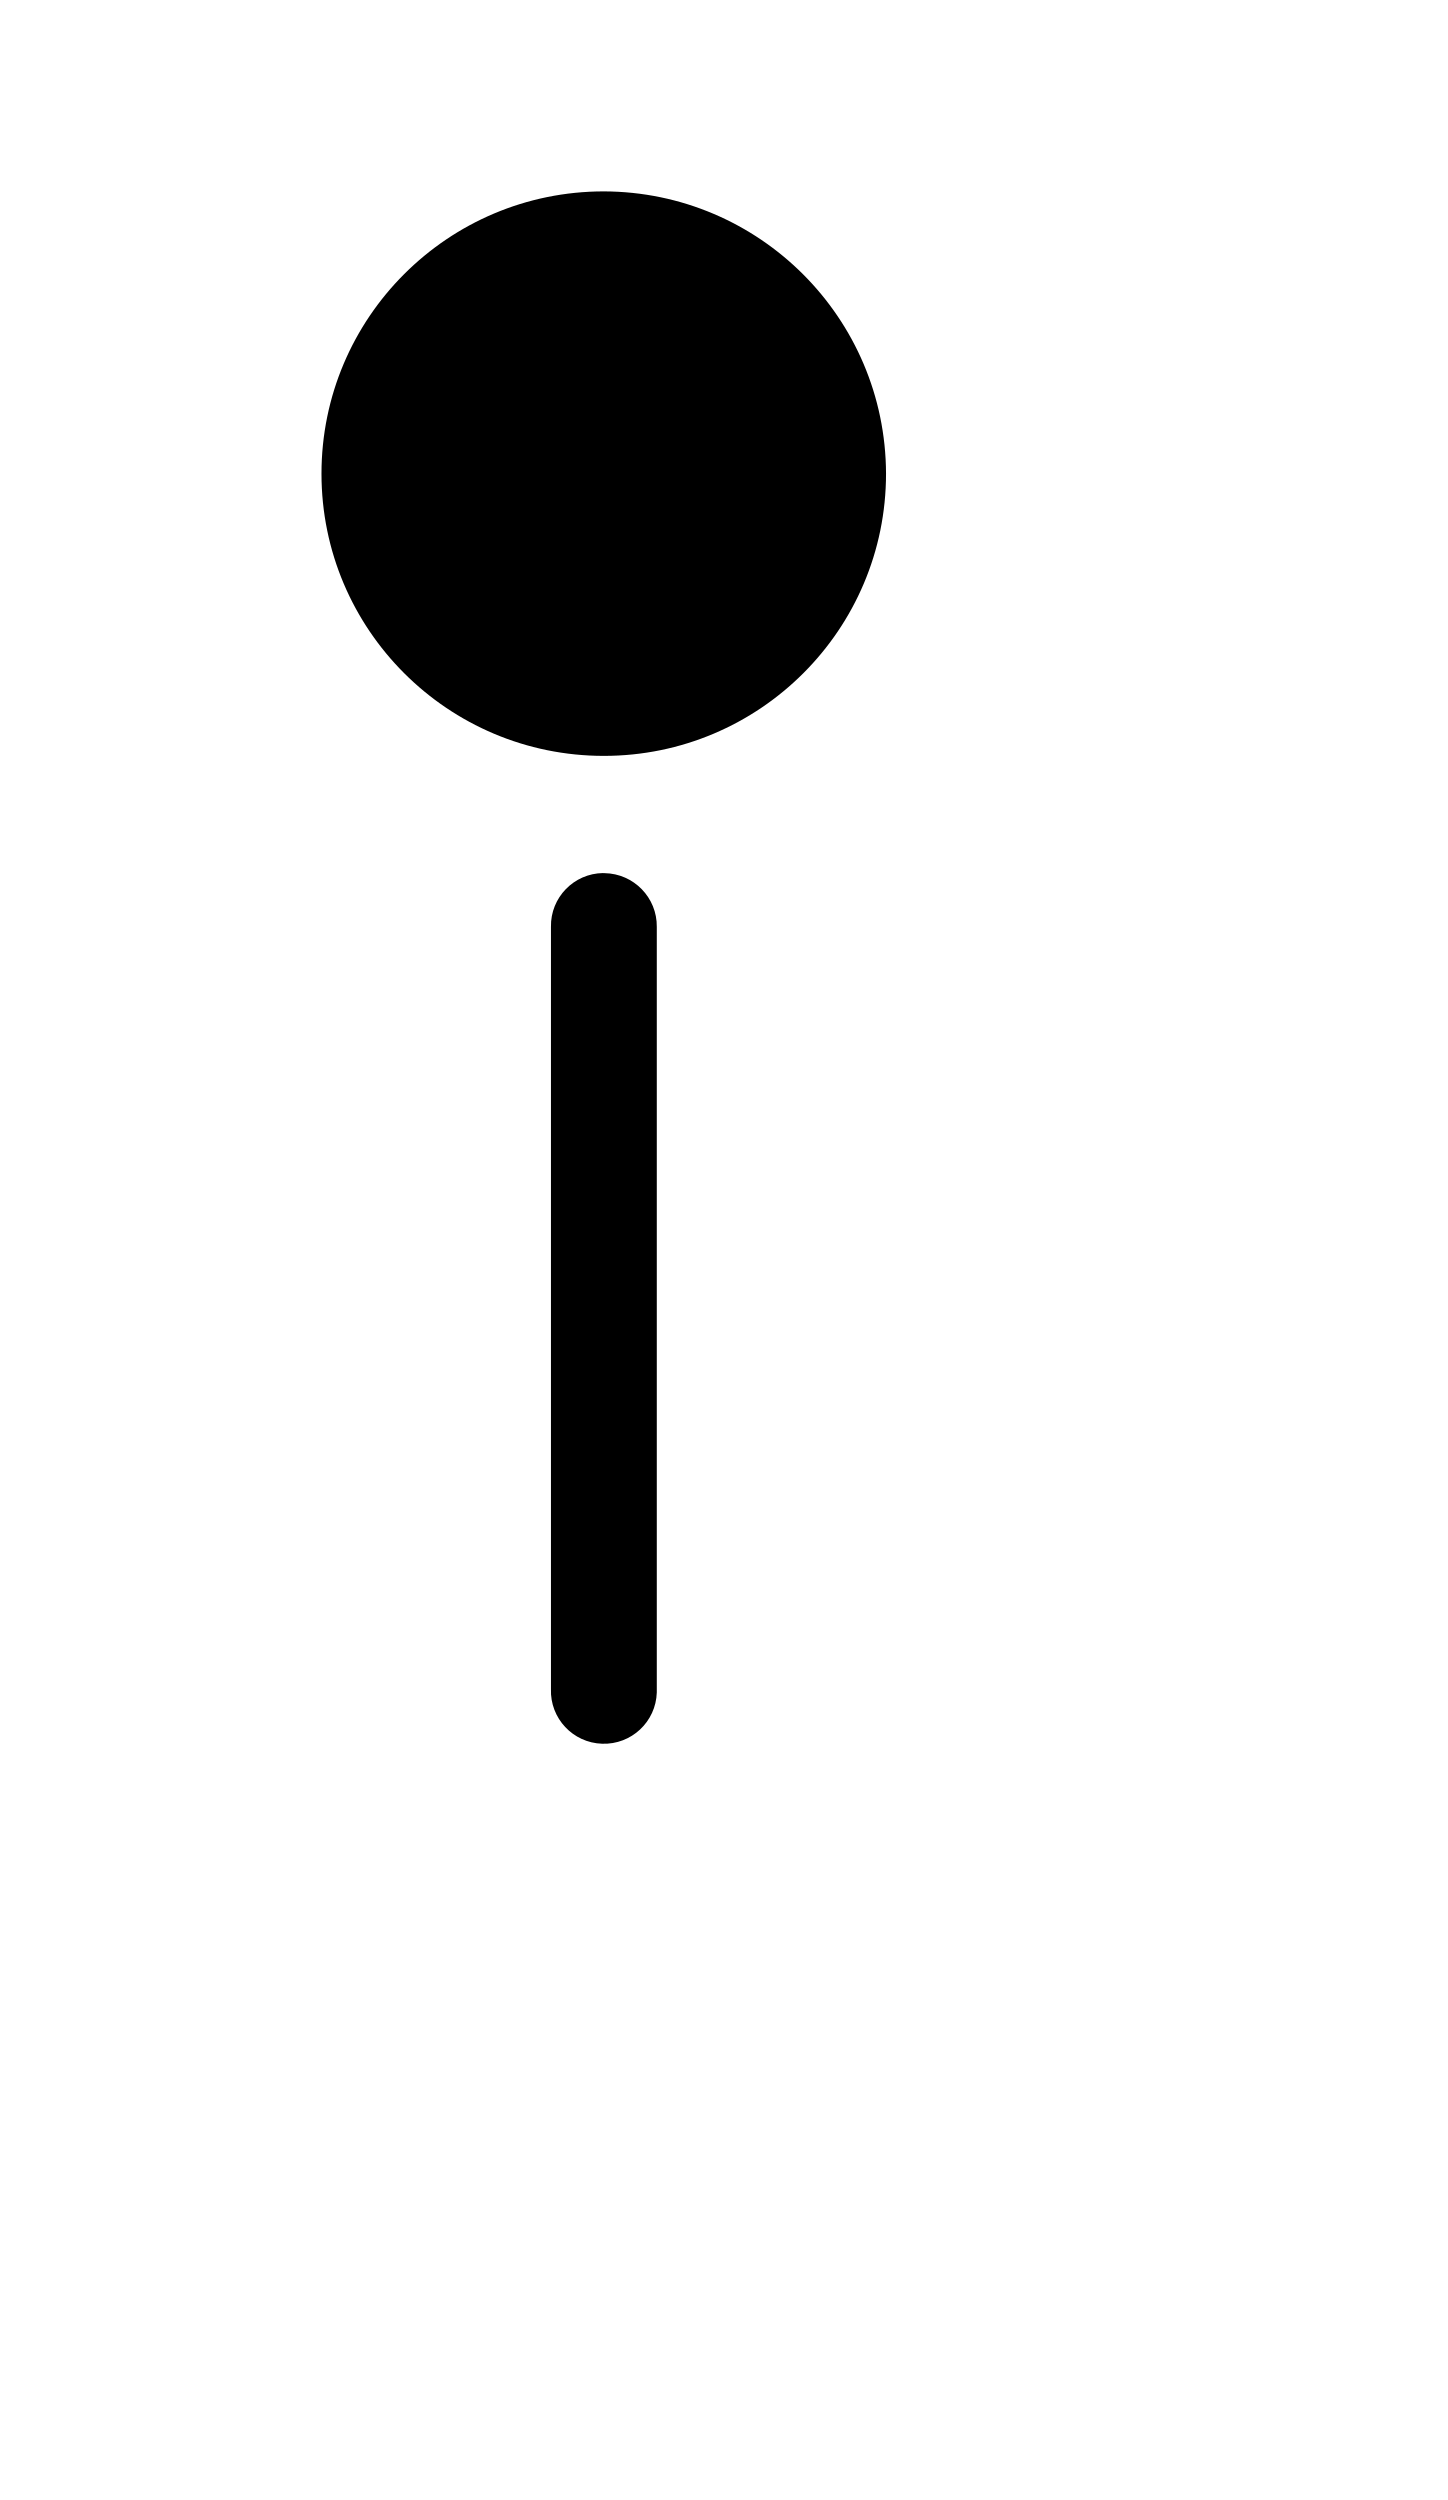
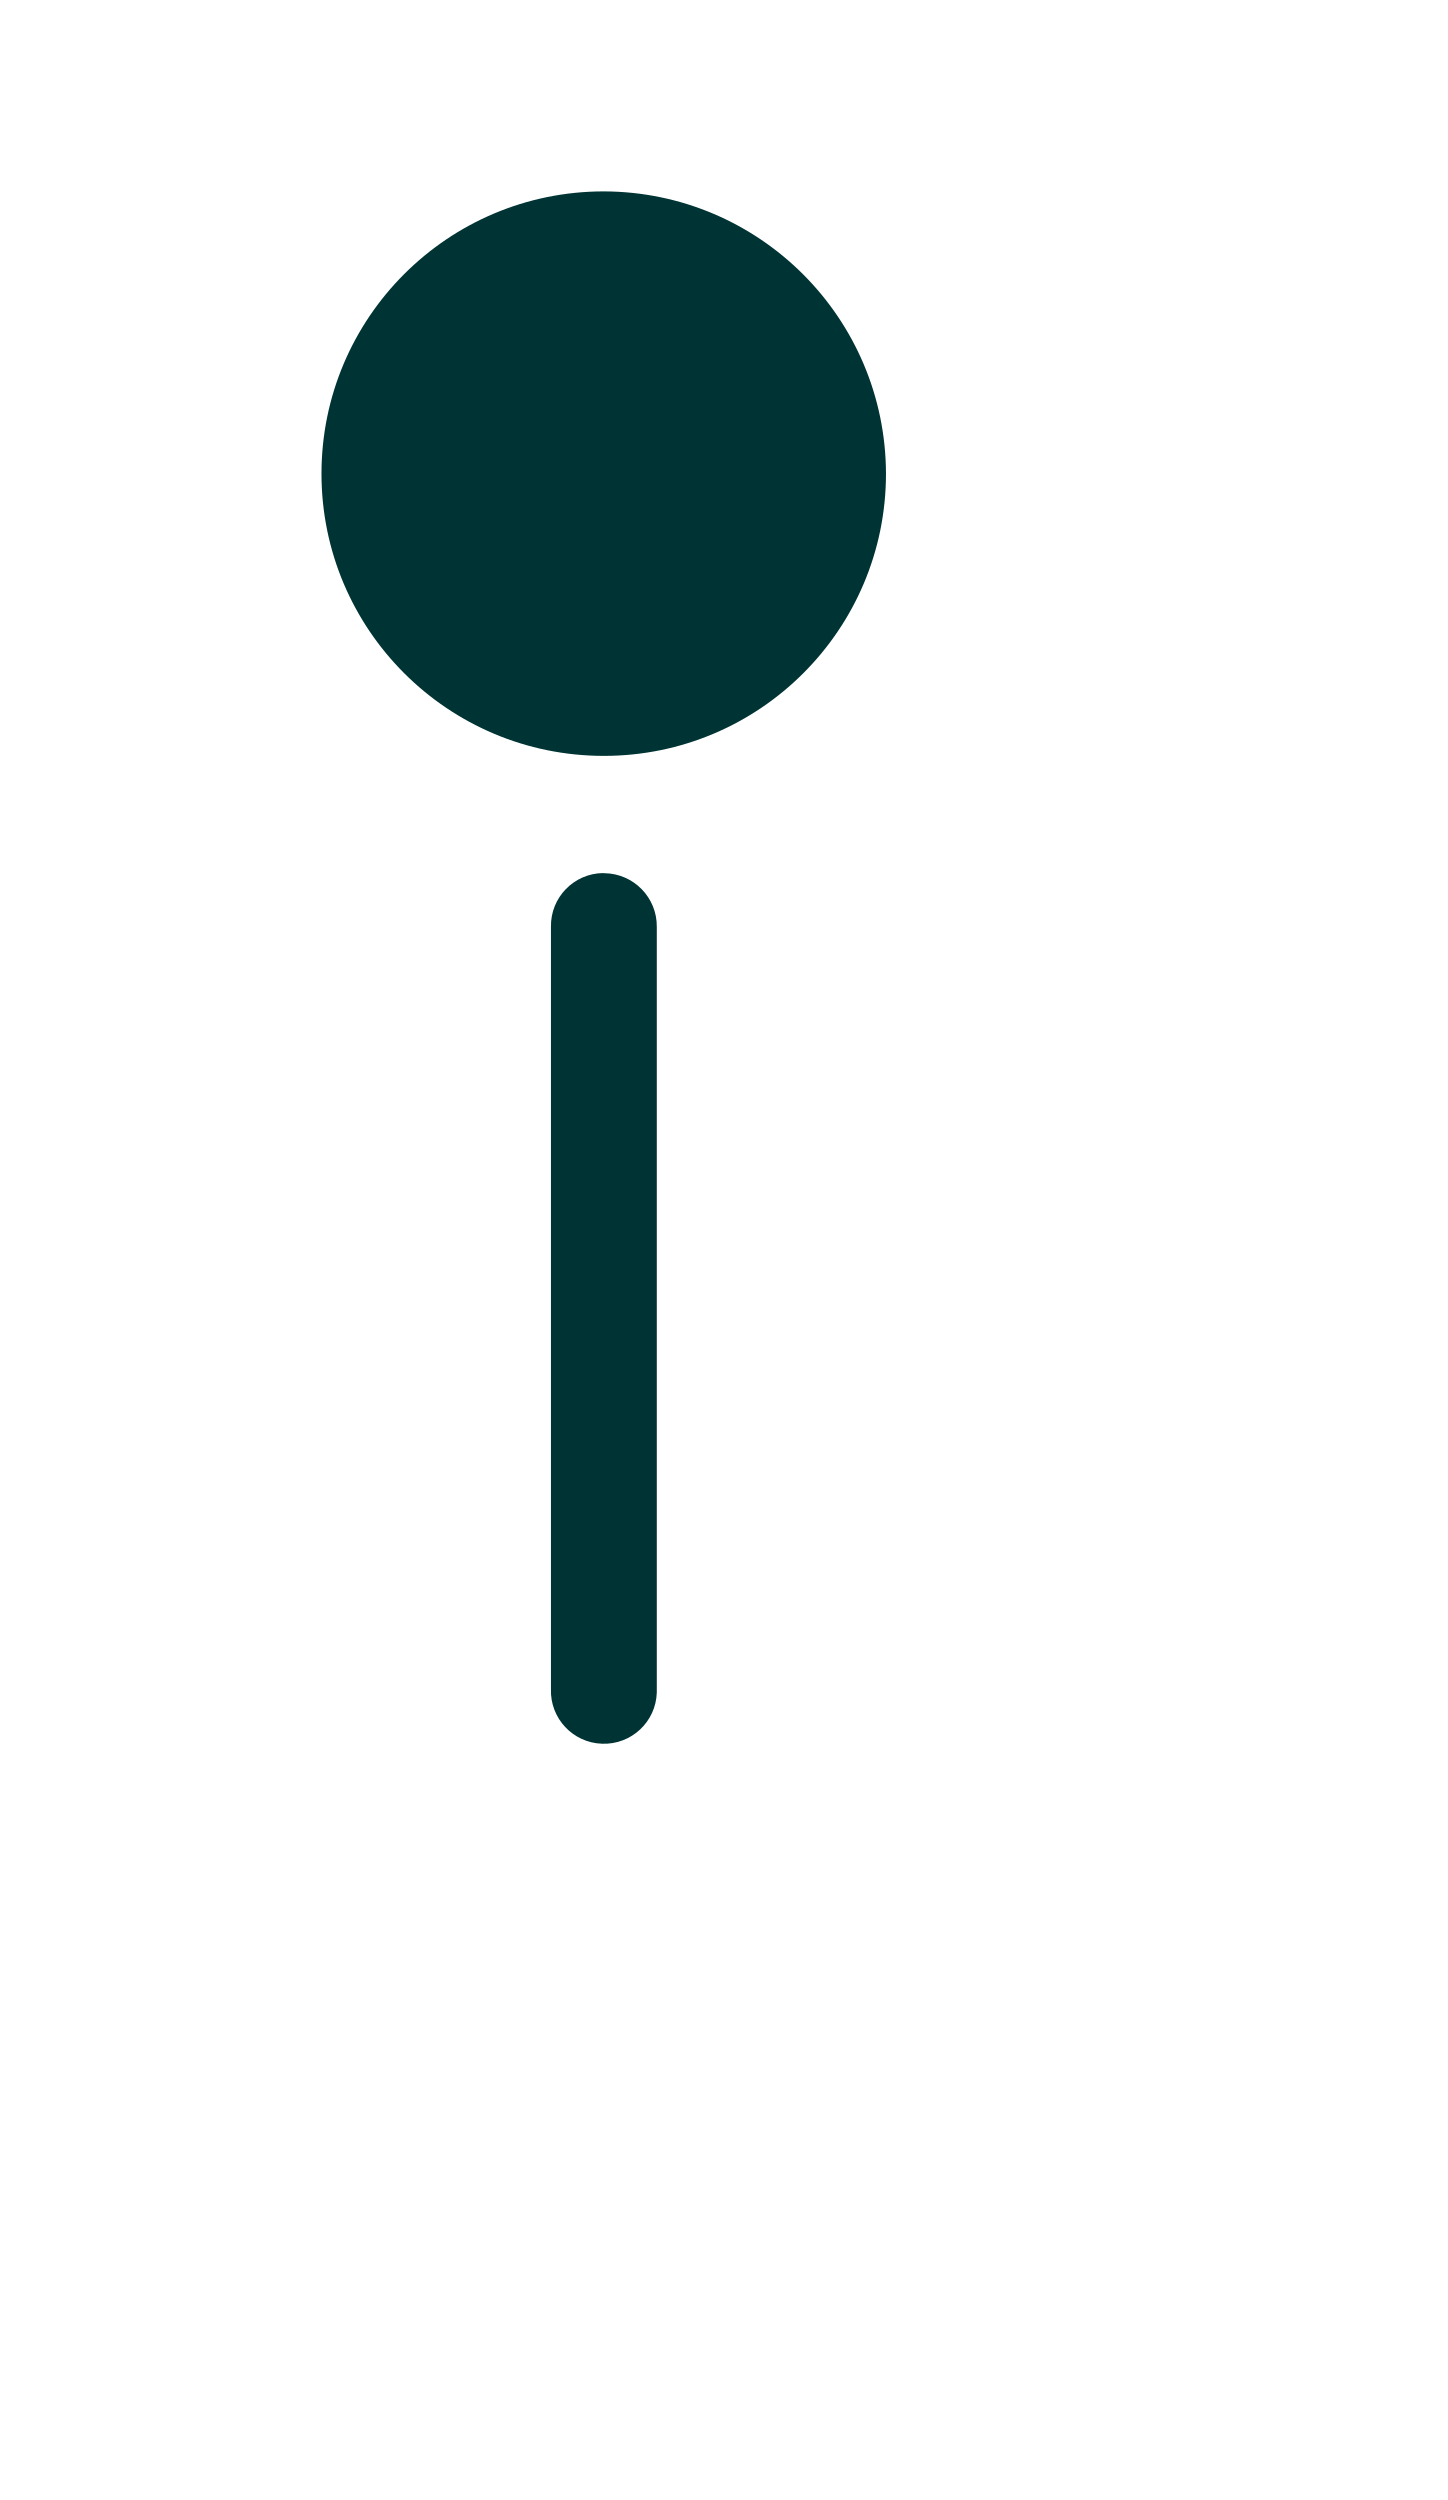
<svg xmlns="http://www.w3.org/2000/svg" version="1.1" id="Layer_1" x="0px" y="0px" width="30.25px" height="52.25px" viewBox="0 0 30.25 52.25" enable-background="new 0 0 30.25 52.25" xml:space="preserve">
-   <path d="M12.62,4C9.362,4,6.719,6.642,6.719,9.9c0,3.257,2.643,5.898,5.901,5.898c3.256,0,5.898-2.642,5.898-5.898l0,0  C18.508,6.646,15.873,4.01,12.62,4z M12.604,18.247c-0.61,0.008-1.1,0.511-1.089,1.123v15.932c-0.021,0.61,0.458,1.123,1.07,1.142  c0.61,0.021,1.123-0.458,1.142-1.071c0-0.023,0-0.048,0-0.071V19.372c0.008-0.611-0.481-1.113-1.091-1.123c-0.011,0-0.021,0-0.032,0  V18.247z" />
+   <path fill="#003333" d="M12.62,4C9.362,4,6.719,6.642,6.719,9.9c0,3.257,2.643,5.898,5.901,5.898c3.256,0,5.897-2.642,5.897-5.898  l0,0C18.508,6.646,15.873,4.01,12.62,4z M12.604,18.247c-0.61,0.008-1.1,0.511-1.089,1.123v15.932  c-0.021,0.61,0.458,1.123,1.07,1.142c0.61,0.021,1.123-0.457,1.142-1.07c0-0.023,0-0.048,0-0.071v-15.93  c0.008-0.611-0.481-1.113-1.091-1.123c-0.011,0-0.021,0-0.032,0V18.247z" />
</svg>
